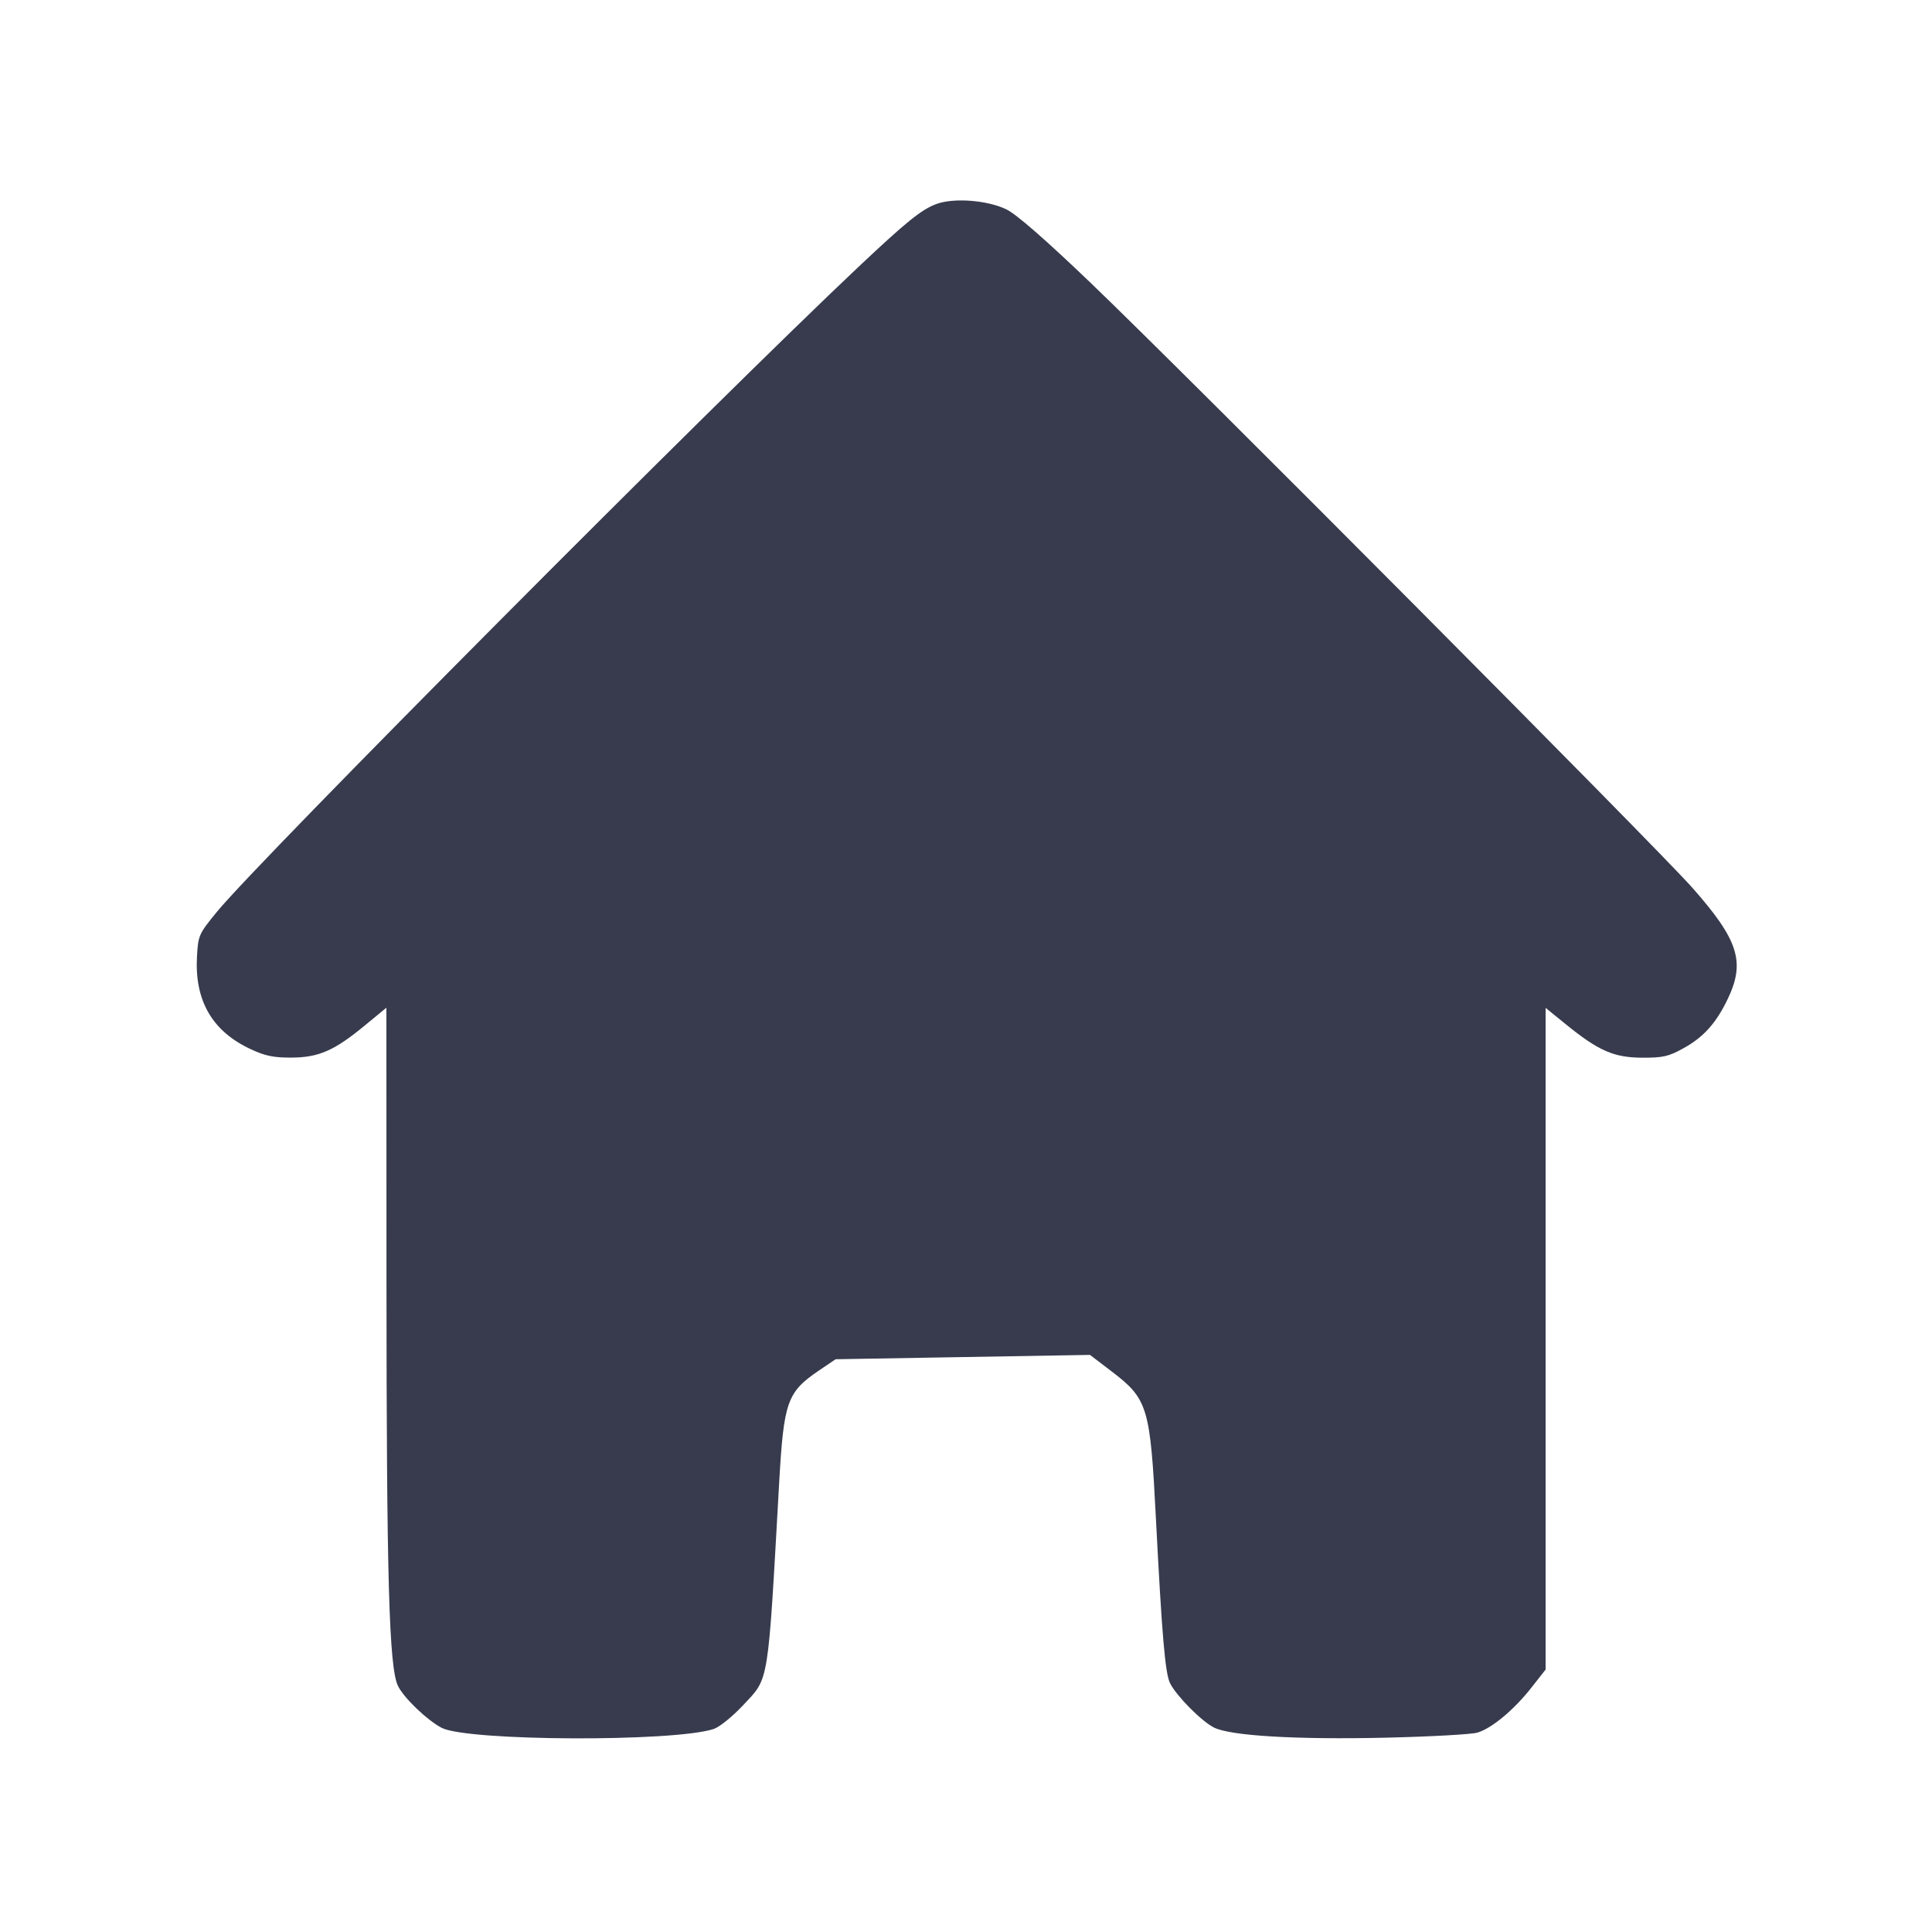
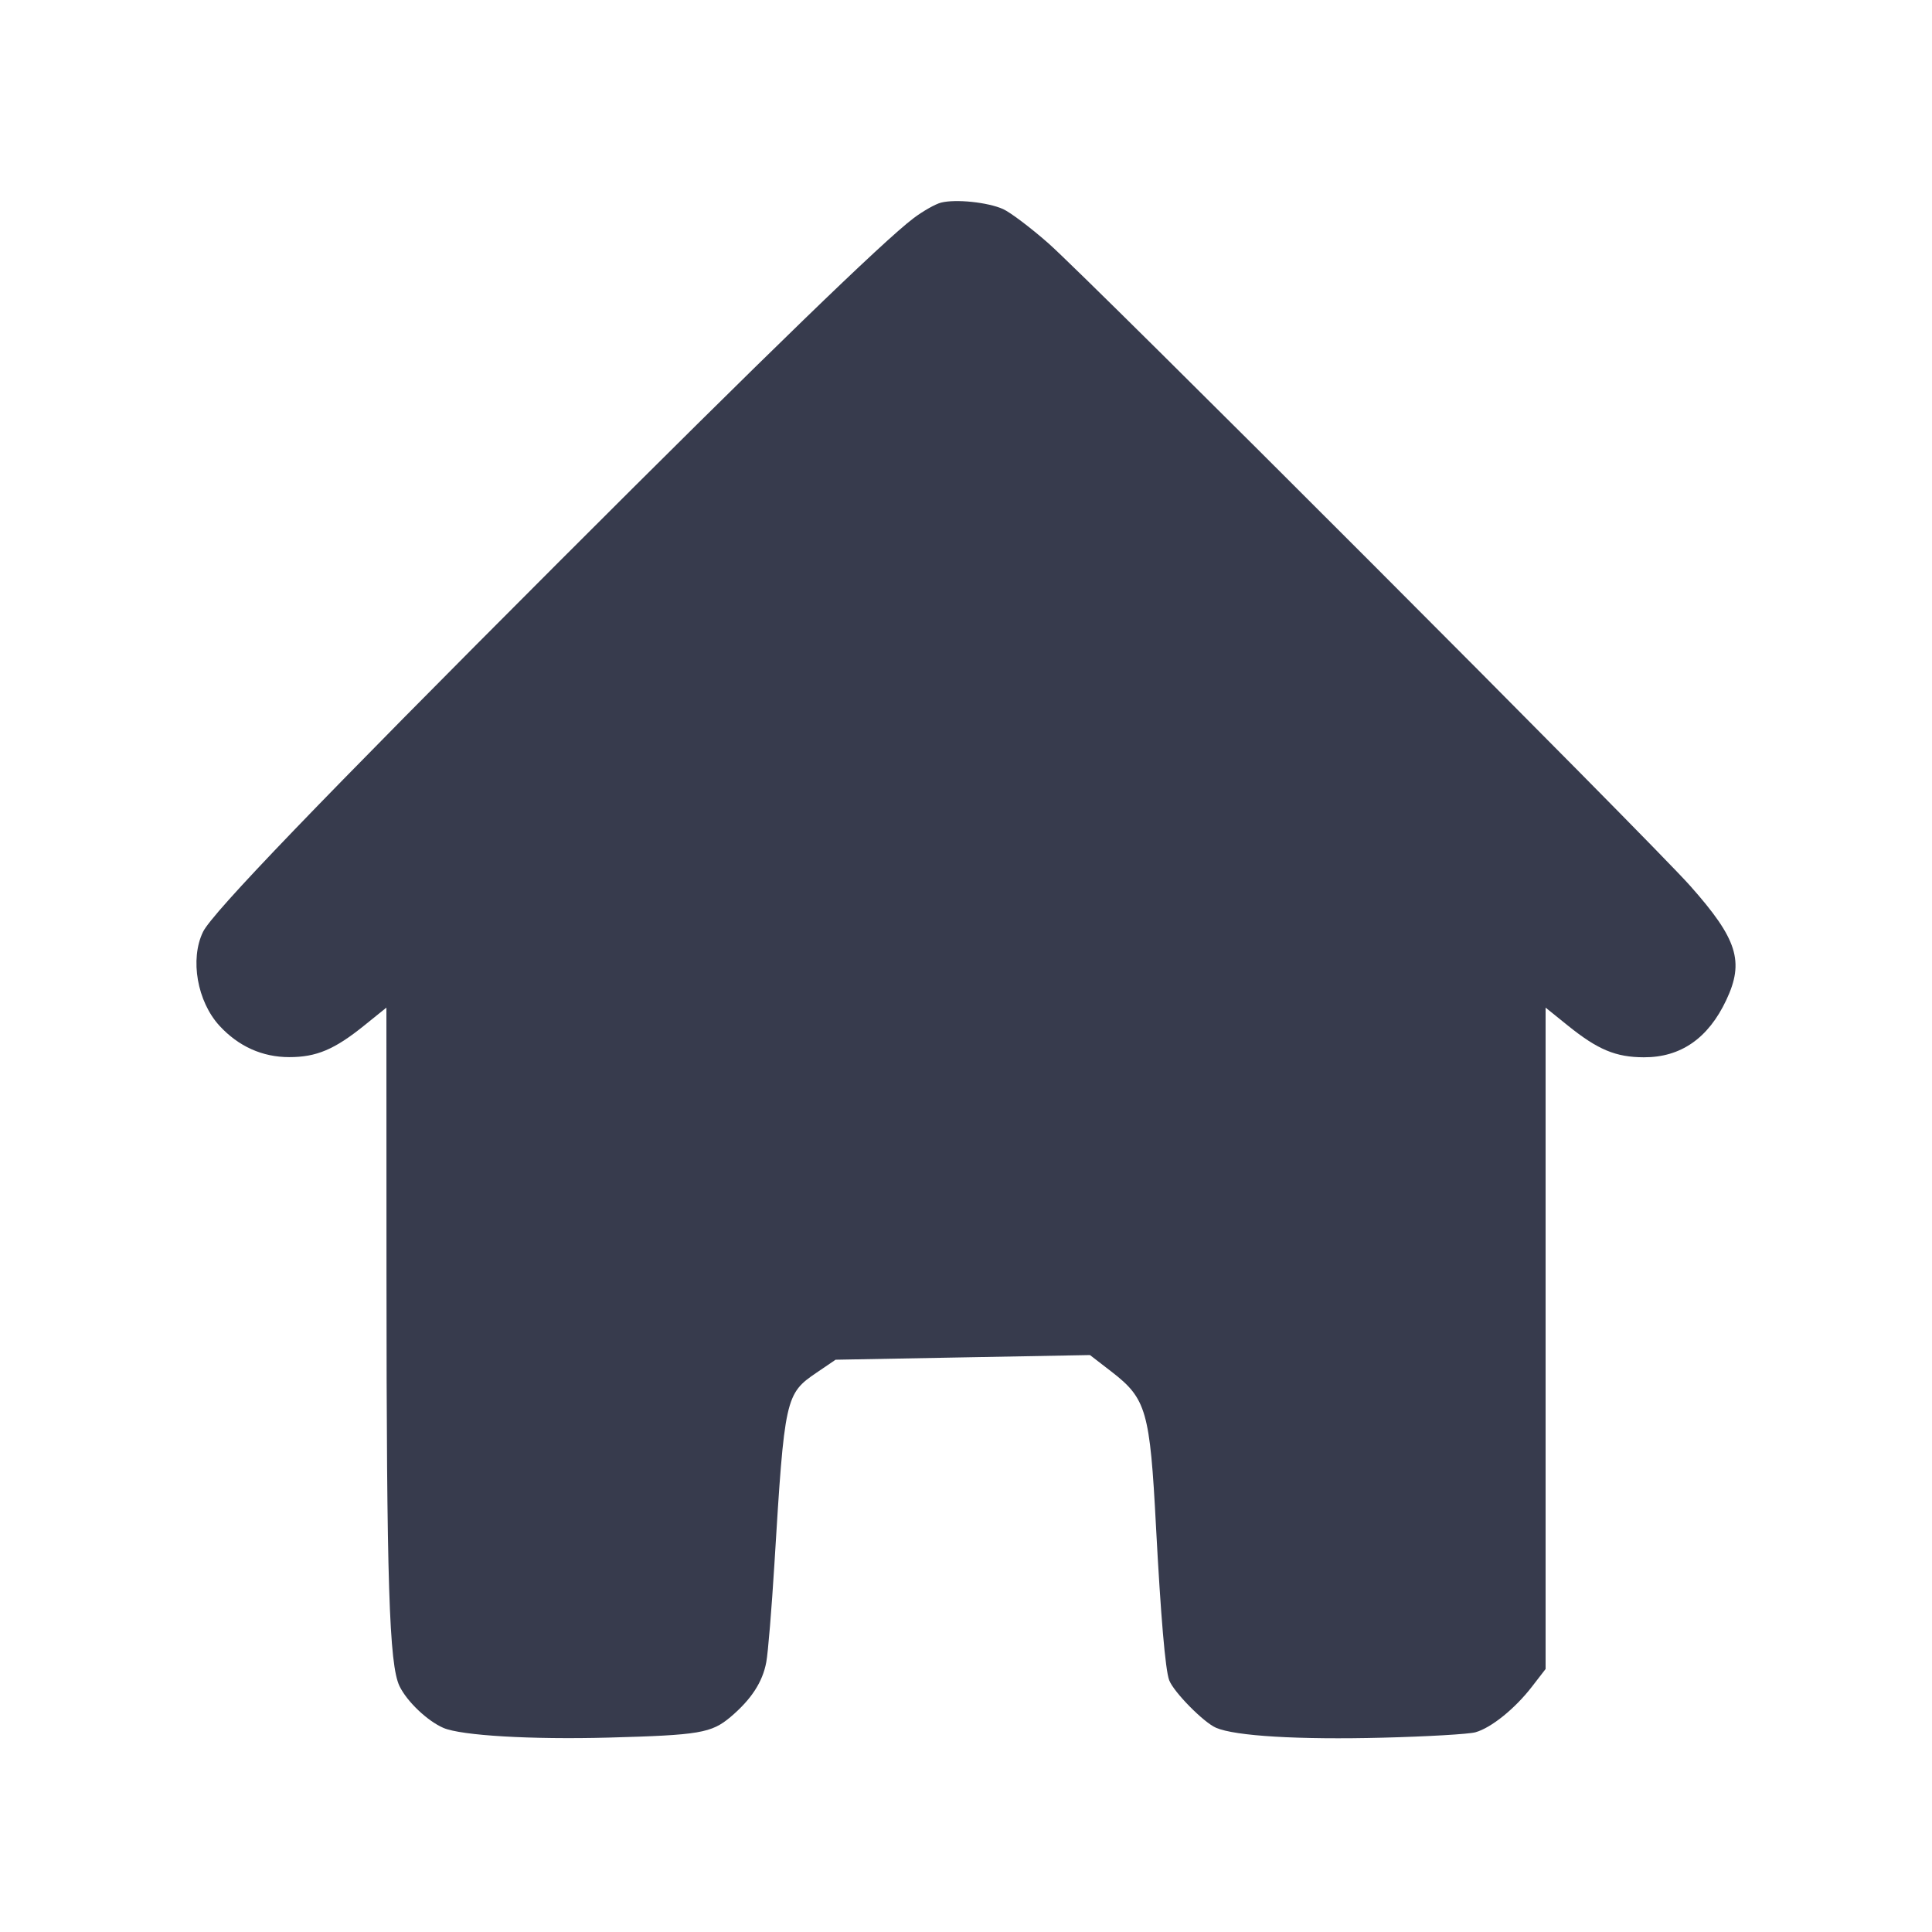
<svg xmlns="http://www.w3.org/2000/svg" width="24" height="24" viewBox="0 0 24 24" fill="none">
-   <path d="M11.630 2.535 C 11.447 2.603,11.260 2.754,10.672 3.308 C 8.852 5.024,3.218 10.687,2.698 11.323 C 2.469 11.602,2.462 11.619,2.447 11.881 C 2.416 12.430,2.636 12.811,3.114 13.033 C 3.292 13.117,3.400 13.139,3.620 13.138 C 3.960 13.136,4.153 13.052,4.534 12.737 L 4.800 12.518 4.801 15.929 C 4.802 19.613,4.833 20.710,4.943 20.941 C 5.013 21.089,5.305 21.369,5.487 21.464 C 5.808 21.630,8.372 21.641,8.866 21.478 C 8.937 21.455,9.101 21.322,9.231 21.183 C 9.557 20.835,9.536 20.963,9.679 18.420 C 9.736 17.413,9.778 17.294,10.169 17.028 L 10.380 16.885 11.960 16.858 L 13.540 16.831 13.805 17.033 C 14.260 17.380,14.288 17.474,14.359 18.860 C 14.435 20.333,14.474 20.793,14.537 20.914 C 14.619 21.072,14.923 21.379,15.078 21.459 C 15.280 21.563,16.100 21.612,17.220 21.586 C 17.770 21.573,18.280 21.545,18.354 21.523 C 18.531 21.470,18.808 21.240,19.024 20.964 L 19.200 20.740 19.200 16.630 L 19.200 12.520 19.450 12.723 C 19.857 13.054,20.049 13.138,20.400 13.139 C 20.659 13.140,20.729 13.124,20.914 13.021 C 21.164 12.883,21.322 12.706,21.466 12.402 C 21.682 11.948,21.594 11.674,21.023 11.028 C 20.584 10.531,14.759 4.675,13.556 3.521 C 12.987 2.976,12.627 2.662,12.502 2.601 C 12.265 2.486,11.845 2.454,11.630 2.535 " fill="#373B4D" stroke="none" fill-rule="evenodd" />
+   <path d="M11.690 2.517 C 11.619 2.535,11.466 2.622,11.349 2.710 C 10.974 2.993,9.524 4.398,6.941 6.982 C 3.966 9.958,2.636 11.340,2.522 11.576 C 2.357 11.916,2.450 12.442,2.727 12.743 C 2.963 12.999,3.259 13.132,3.593 13.132 C 3.931 13.132,4.156 13.037,4.526 12.738 L 4.800 12.517 4.801 15.848 C 4.802 19.666,4.834 20.679,4.963 20.946 C 5.056 21.138,5.310 21.379,5.509 21.465 C 5.731 21.560,6.598 21.611,7.560 21.585 C 8.693 21.554,8.837 21.529,9.076 21.328 C 9.332 21.111,9.473 20.896,9.519 20.648 C 9.541 20.531,9.586 19.982,9.620 19.428 C 9.746 17.361,9.756 17.314,10.146 17.050 L 10.380 16.891 11.960 16.862 L 13.540 16.833 13.808 17.040 C 14.241 17.374,14.285 17.528,14.360 18.960 C 14.420 20.087,14.476 20.744,14.524 20.872 C 14.579 21.018,14.951 21.396,15.106 21.463 C 15.343 21.566,16.132 21.613,17.180 21.586 C 17.730 21.572,18.247 21.542,18.328 21.519 C 18.525 21.464,18.820 21.225,19.030 20.953 L 19.200 20.733 19.200 16.625 L 19.200 12.517 19.474 12.738 C 19.847 13.039,20.070 13.133,20.420 13.134 C 20.878 13.136,21.220 12.899,21.444 12.424 C 21.671 11.944,21.584 11.666,20.995 11.003 C 20.501 10.446,13.522 3.459,13.020 3.019 C 12.800 2.826,12.548 2.636,12.460 2.597 C 12.270 2.512,11.872 2.471,11.690 2.517 " fill="#373B4D" stroke="none" fill-rule="evenodd" />
</svg>
